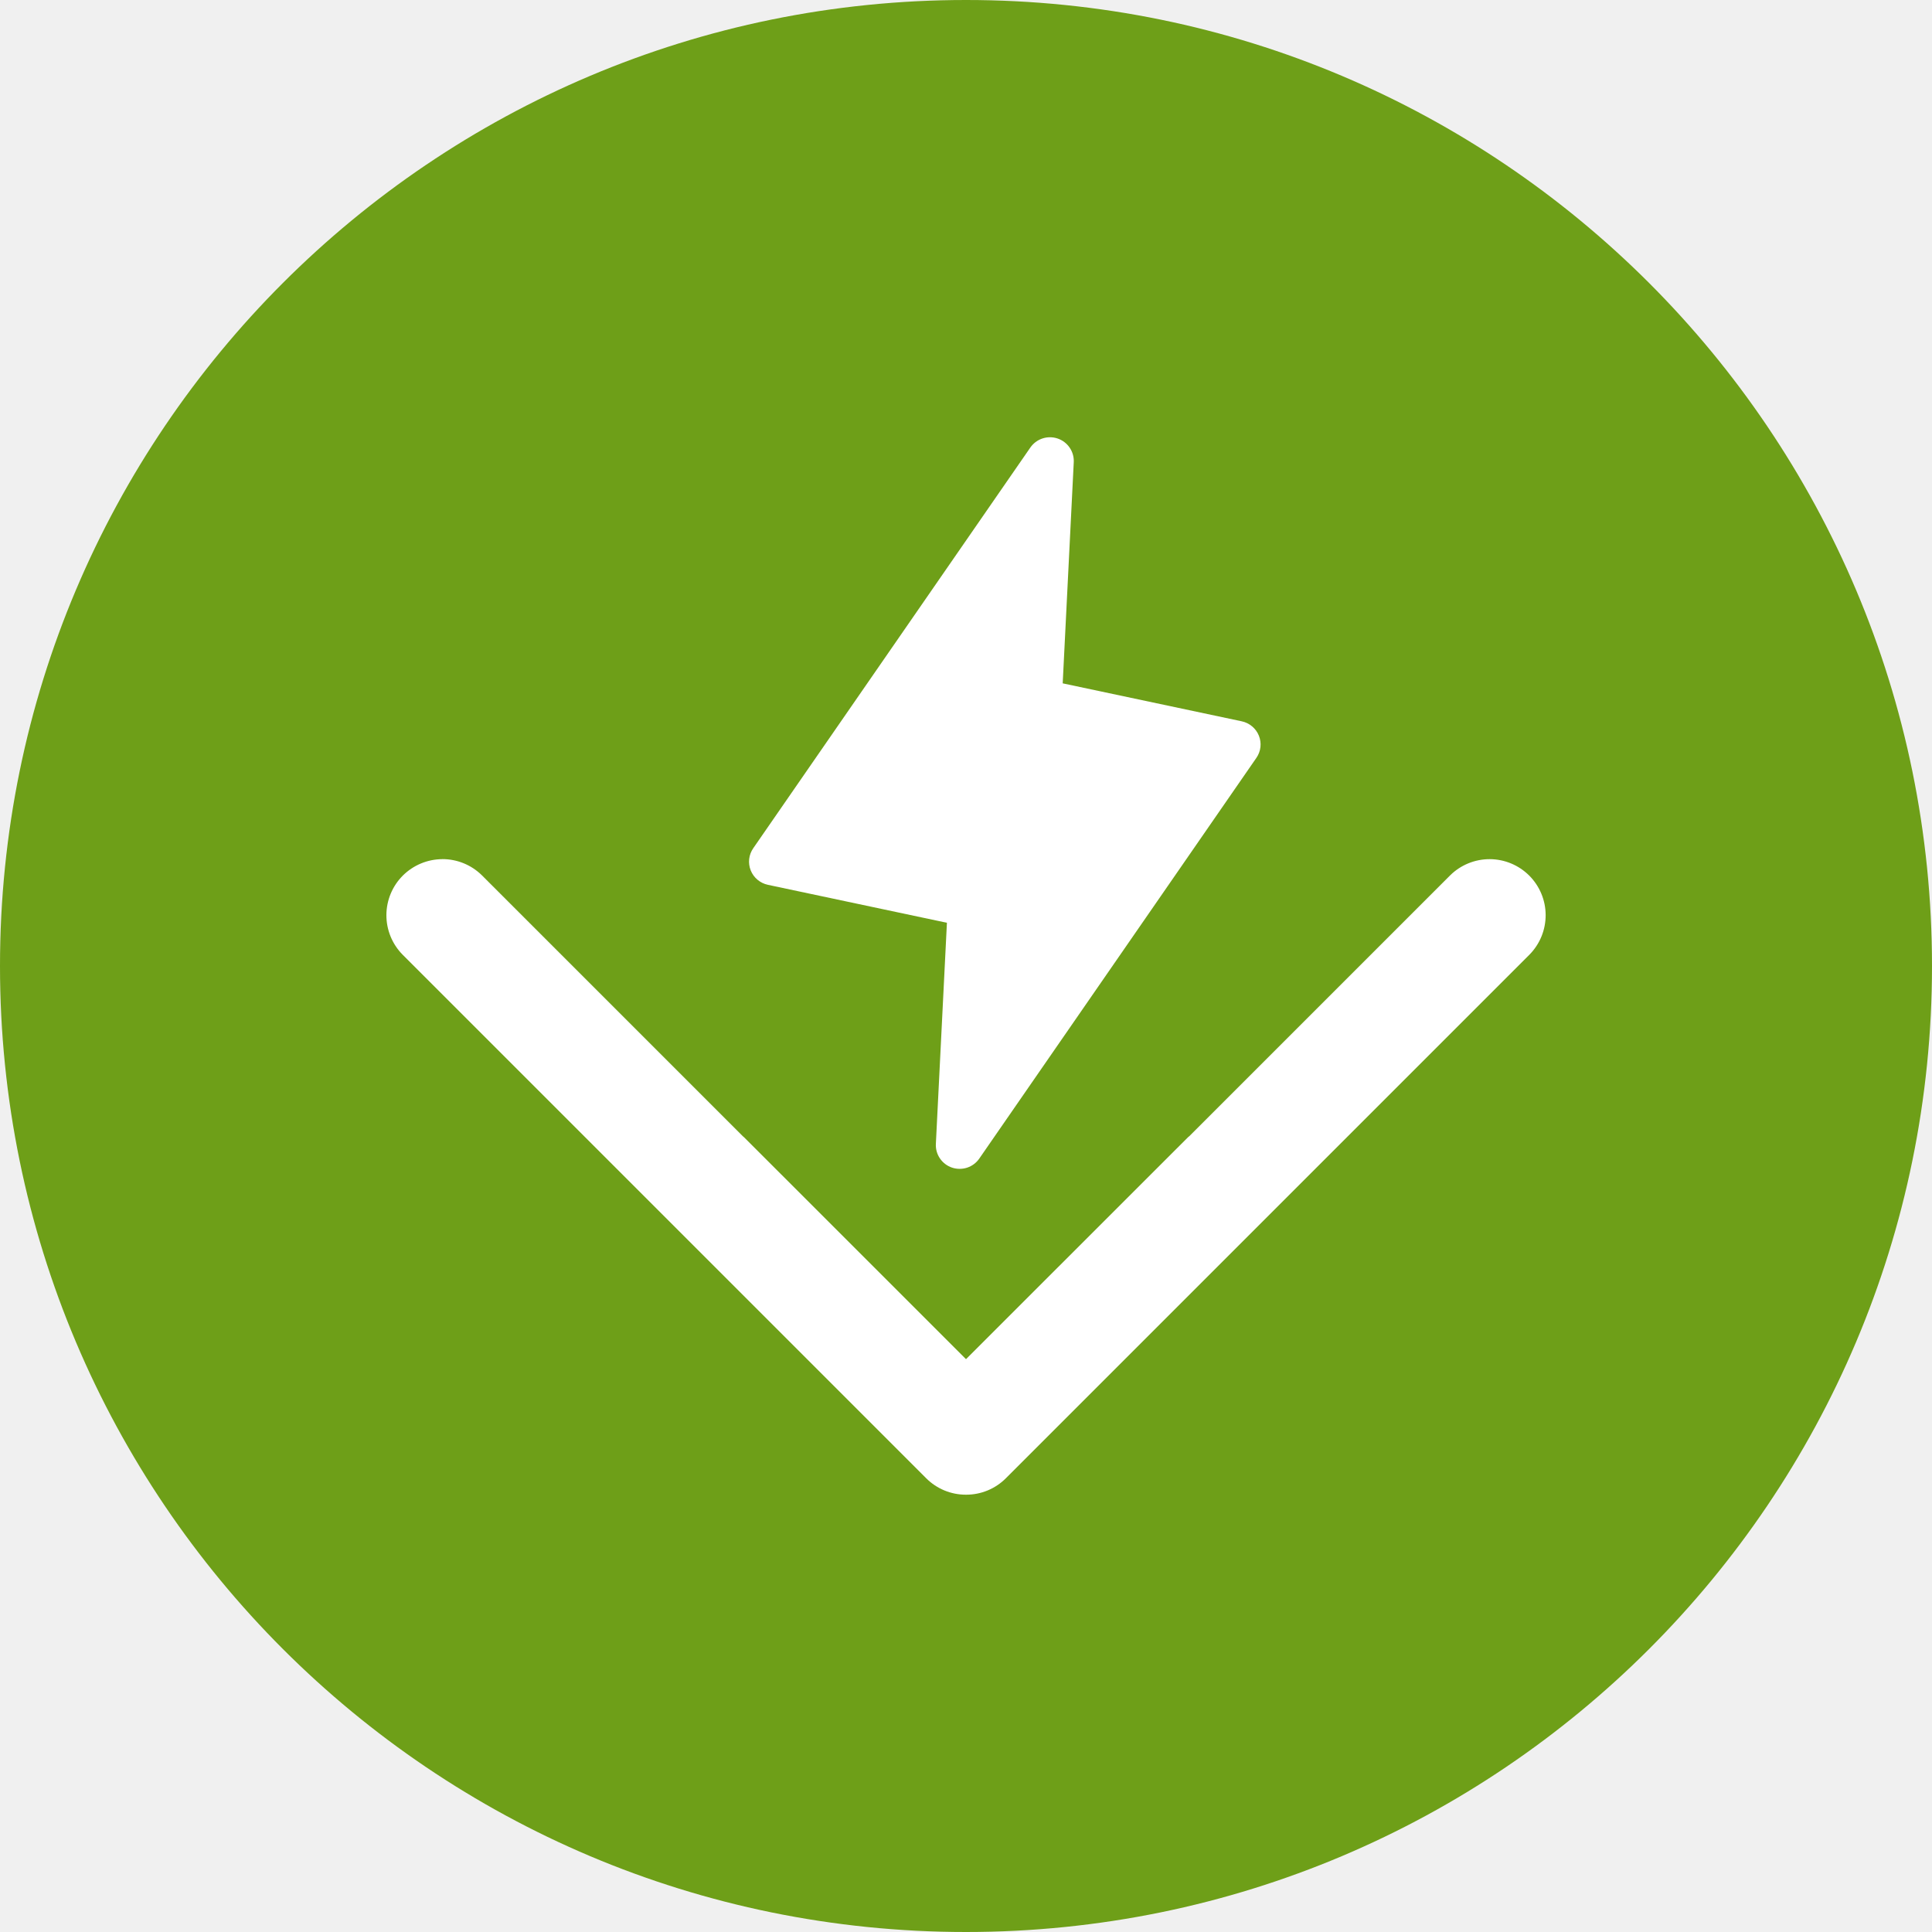
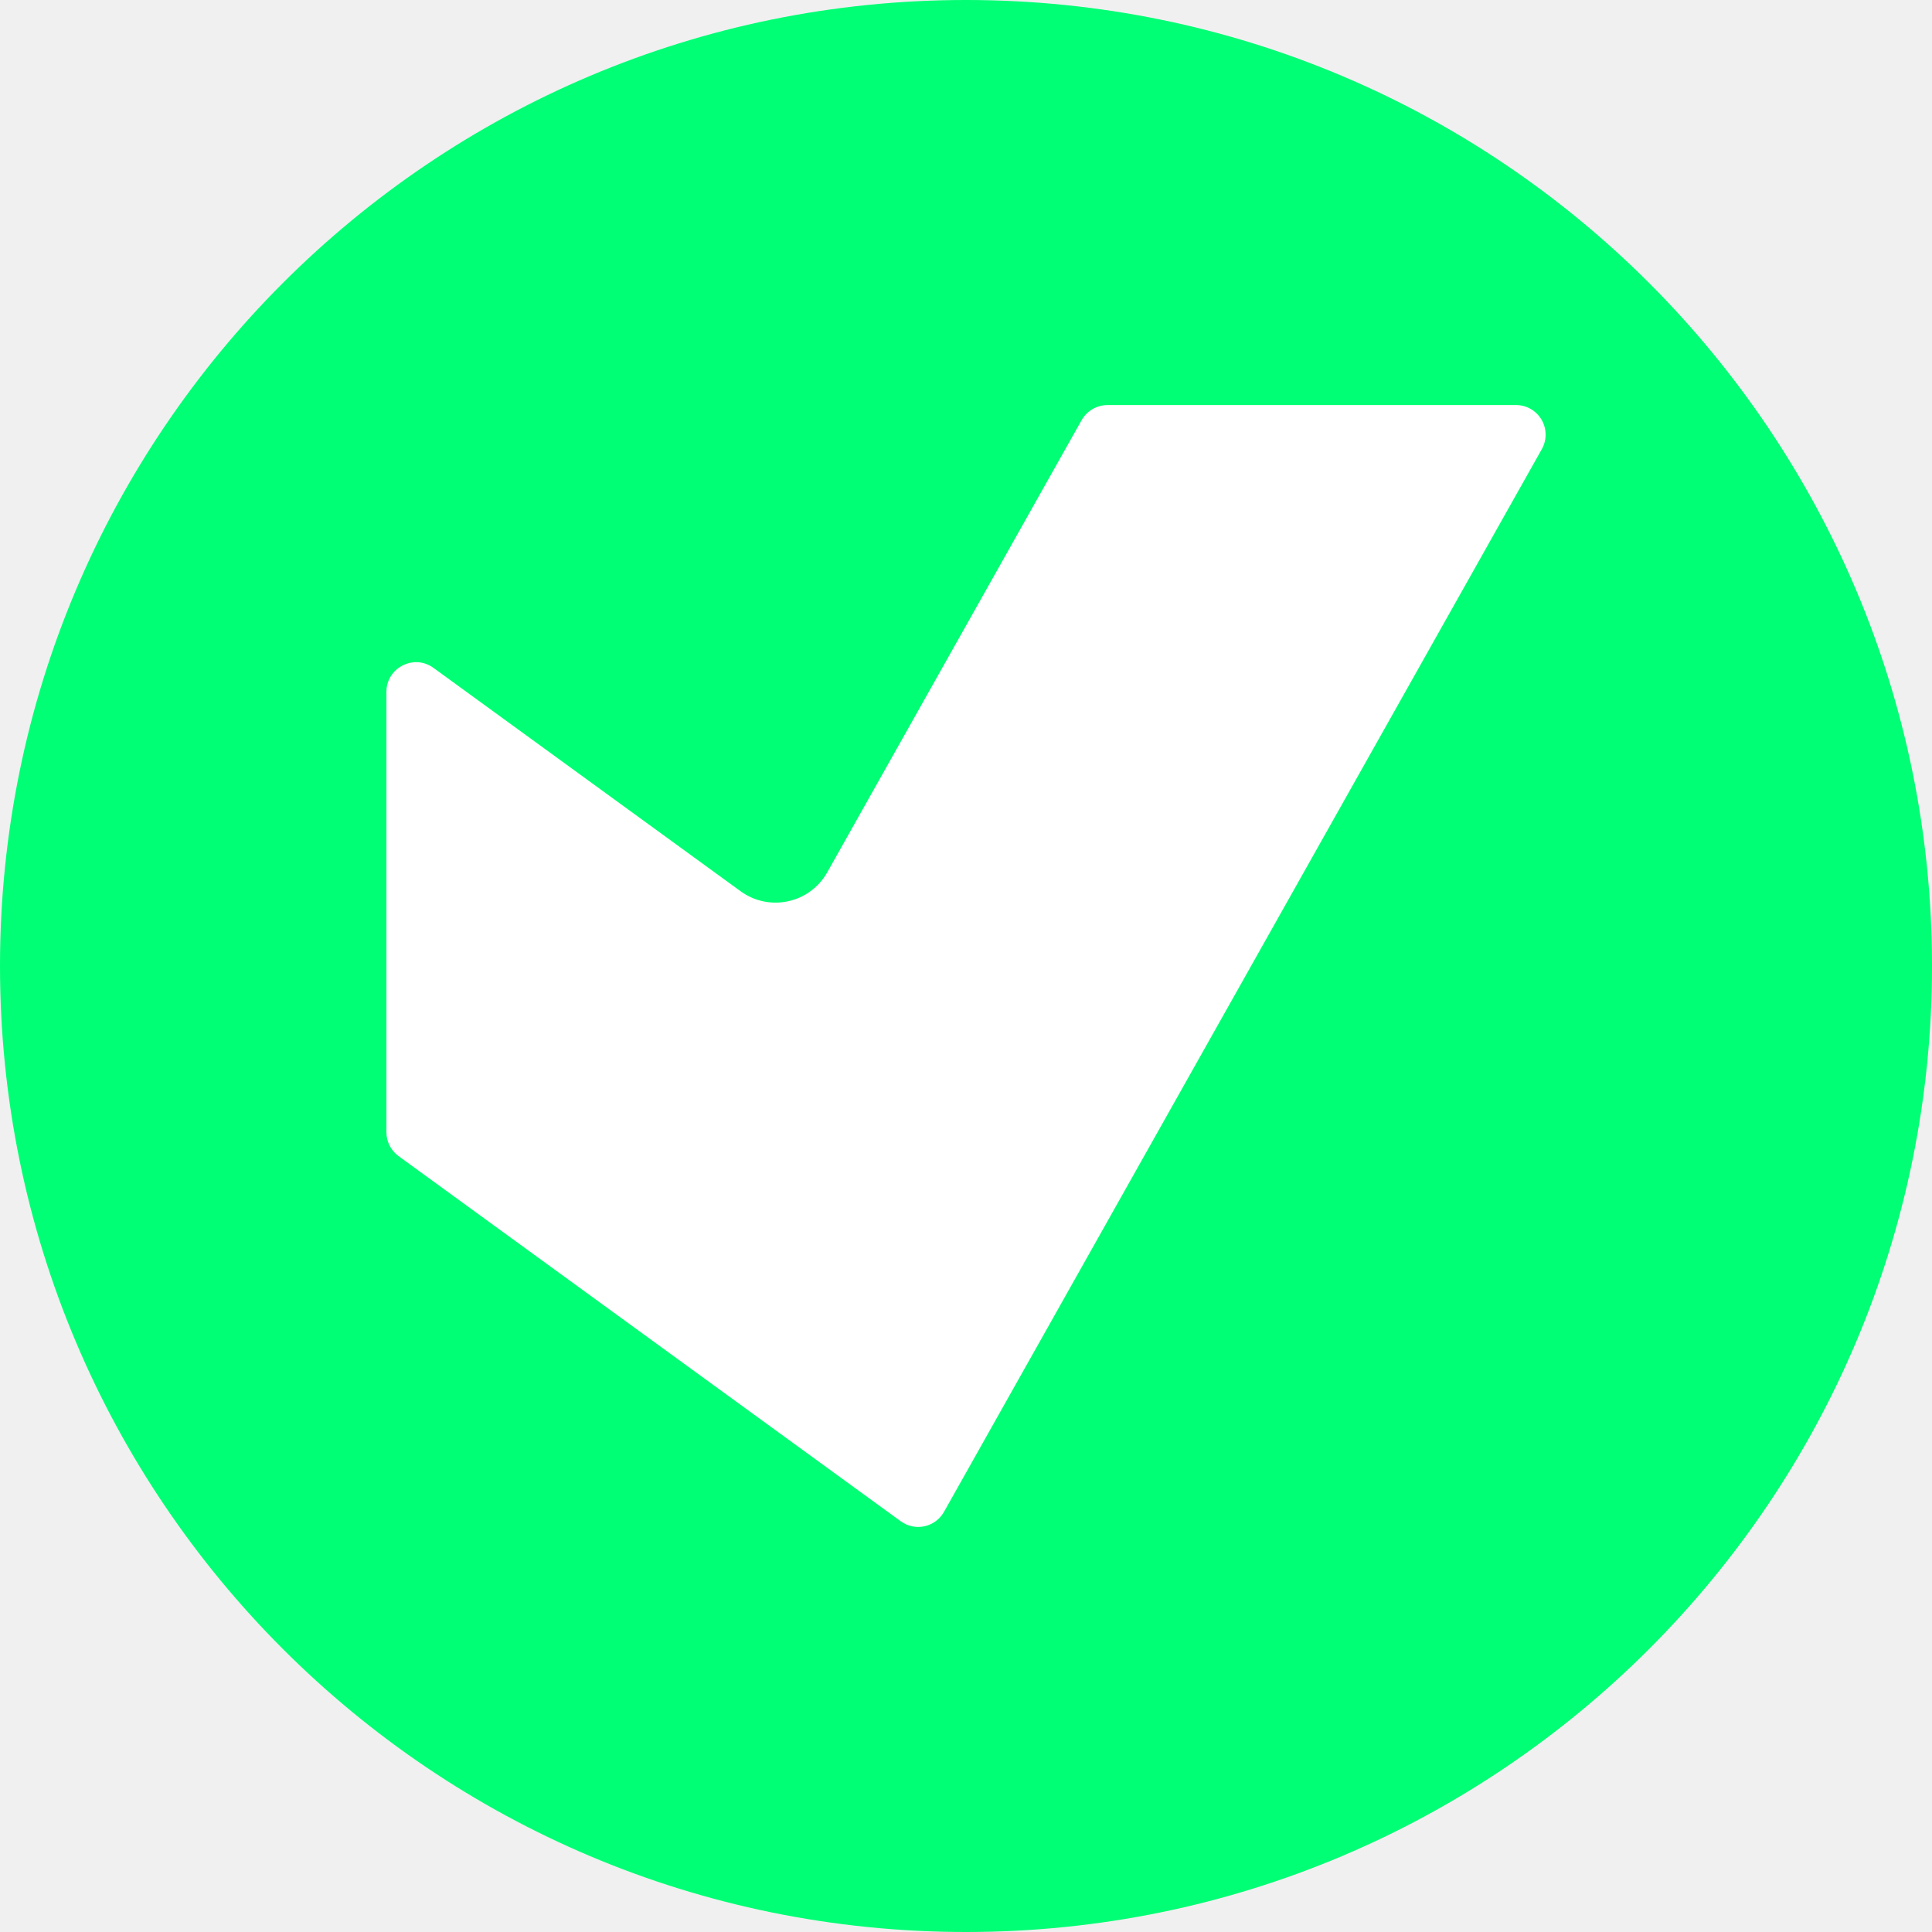
<svg xmlns="http://www.w3.org/2000/svg" role="img" viewBox="0 0 24 24">
-   <circle cx="12" cy="12" r="12" fill="#6E9F18" />
-   <path d="M13.74 1.053a.495.495 0 0 0-.157.025.493.493 0 0 0-.251.188L7.595 9.562a.489.489 0 0 0-.084.223.488.488 0 0 0 .032.236.489.489 0 0 0 .14.193.493.493 0 0 0 .215.105l3.707.786-.229 4.58a.488.488 0 0 0 .085.3.492.492 0 0 0 .249.189c.102.034.212.034.314.001a.494.494 0 0 0 .251-.188l5.737-8.296a.488.488 0 0 0 .084-.223c.009-.08-.002-.161-.032-.236a.488.488 0 0 0-.14-.193.493.493 0 0 0-.215-.105l-3.707-.786.229-4.58a.488.488 0 0 0-.085-.3.491.491 0 0 0-.249-.189.494.494 0 0 0-.157-.026zM1.157 9.788c-.306.001-.6.124-.817.34a1.161 1.161 0 0 0-.34.816 1.162 1.162 0 0 0 .334.82l10.842 10.842a1.158 1.158 0 0 0 .377.252 1.158 1.158 0 0 0 .445.088c.001 0 .002-0.0.003-0.0.001 0 .001 0.0.002 0a1.158 1.158 0 0 0 .445-.088 1.157 1.157 0 0 0 .377-.252l10.842-10.842a1.163 1.163 0 0 0 .334-.82c-.001-.306-.124-.6-.34-.816a1.162 1.162 0 0 0-.817-.34 1.161 1.161 0 0 0-.819.334l-5.401 5.401c-.008.007-.017.013-.025.02L12 20.14l-4.598-4.597c-.007-.007-.017-.012-.024-.02l-5.402-5.402a1.162 1.162 0 0 0-.82-.334Z" transform="translate(4.8, 4.8) scale(0.6)" fill="white" />
+   <circle cx="12" cy="12" r="12" fill="#00FF74" />
+   <path d="M11.545 23.3a.613.613 0 0 1-.895.197L.252 15.936A.61.61 0 0 1 0 15.439V6.325c0-.502.569-.792.975-.497l6.358 4.624c.594.433 1.432.25 1.793-.39L14.393.7a.62.62 0 0 1 .535-.314h8.455a.613.613 0 0 1 .537.916z" transform="translate(4.8, 4.8) scale(0.6)" fill="white" />
</svg>
